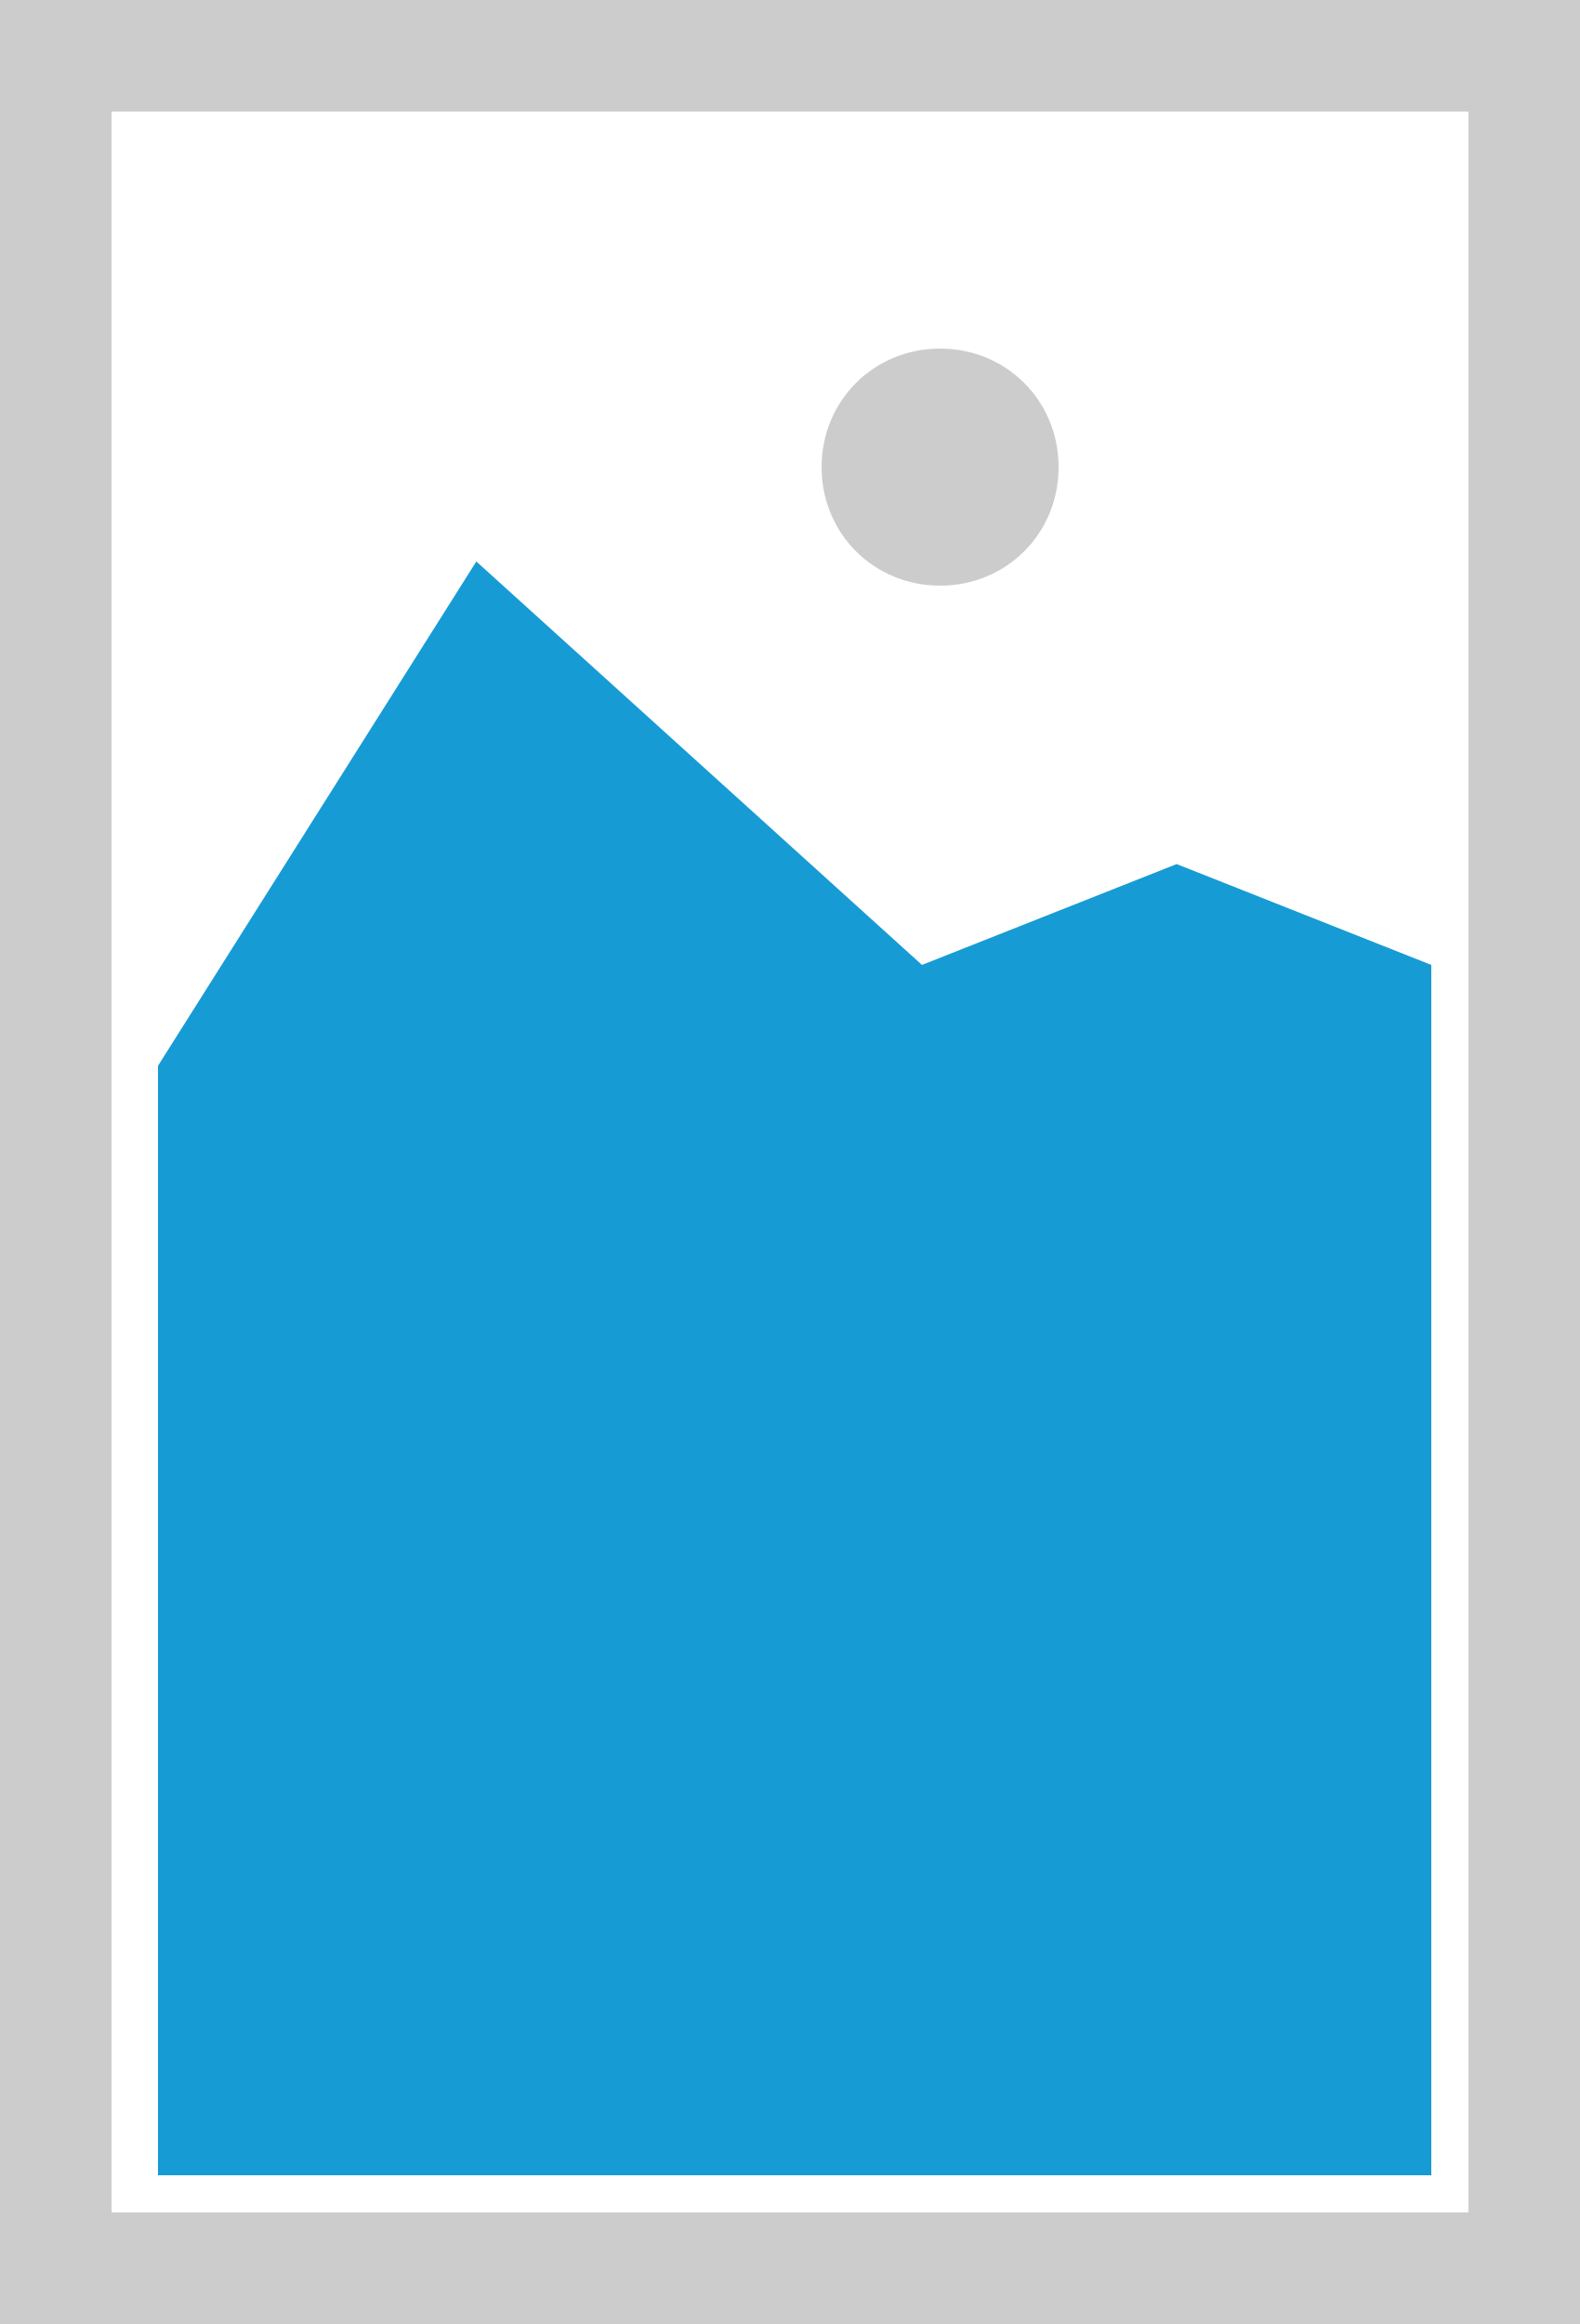
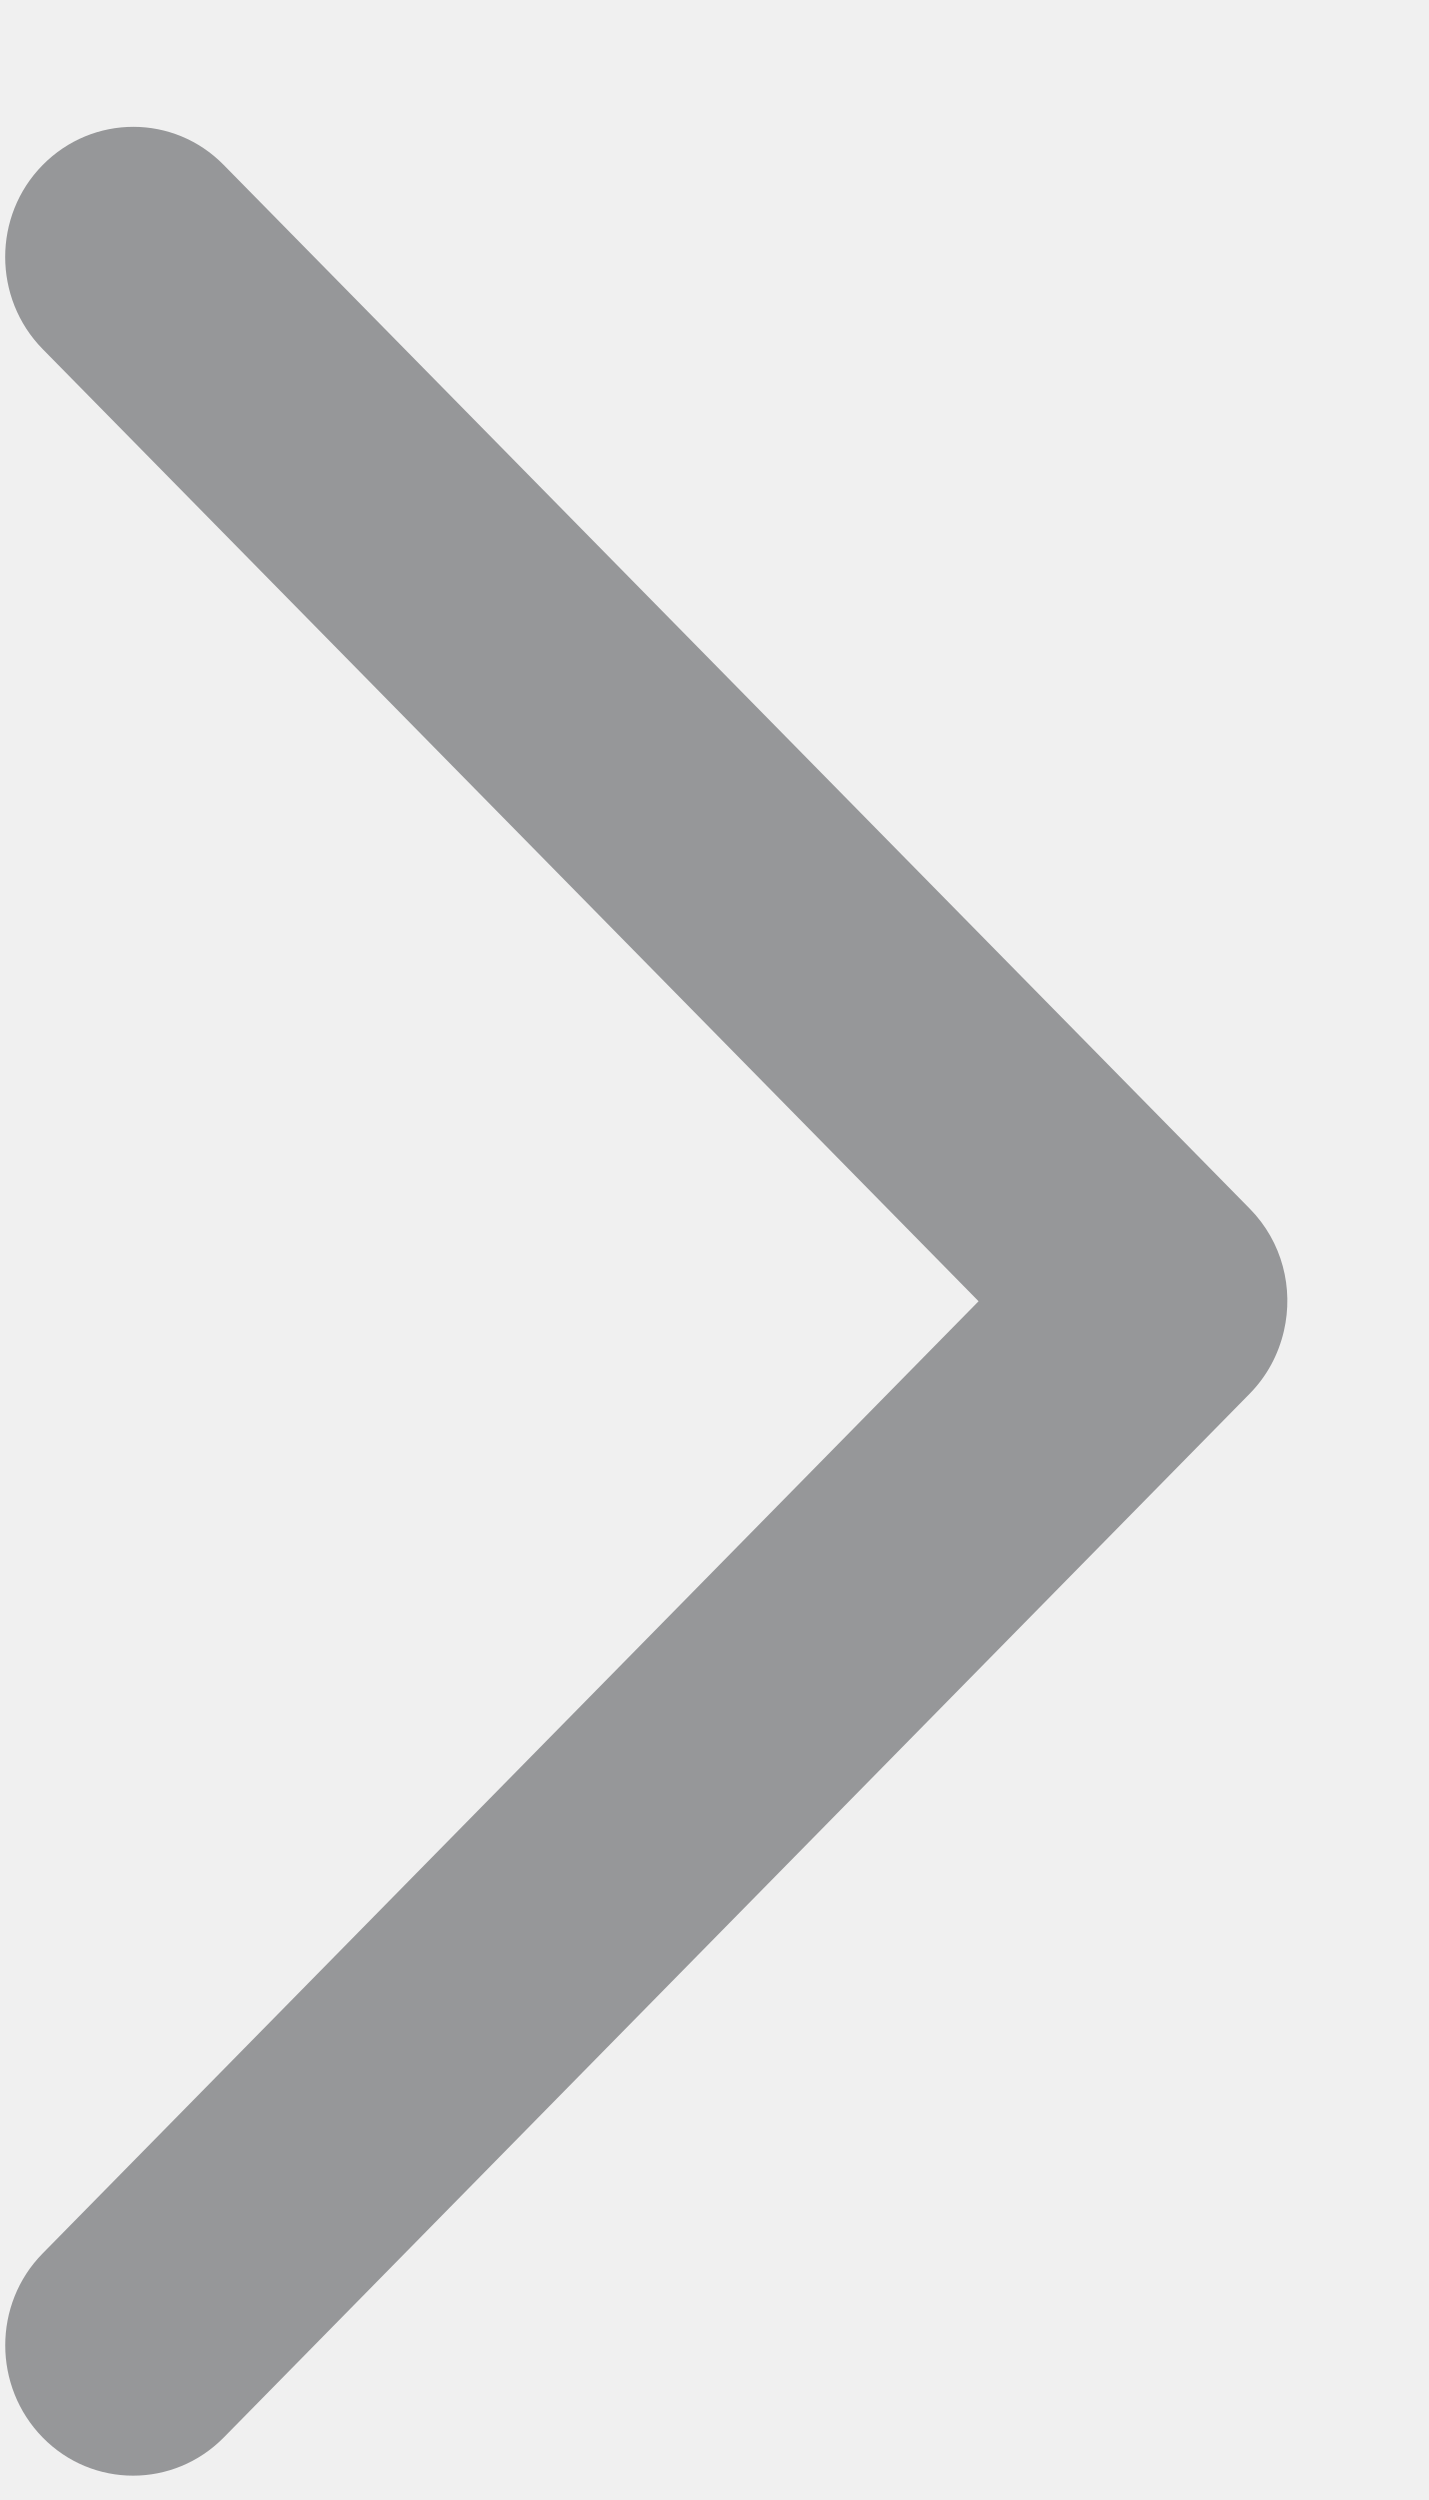
- <svg xmlns="http://www.w3.org/2000/svg" version="1.1" width="170px" height="250px">
-   <g transform="matrix(1 0 0 1 -175 -4001 )">
-     <path d="M 175 4001  L 345 4001  L 345 4251  L 175 4251  L 175 4001  " fill-rule="nonzero" fill="#cccccc" stroke="none" />
-     <path d="M 187 4013  L 333 4013  L 333 4239  L 187 4239  L 187 4013  " fill-rule="nonzero" fill="#ffffff" stroke="none" />
-     <path d="M 276.15 4064  C 269.01 4064  263.4 4058.39  263.4 4051.25  C 263.4 4044.11  269.01 4038.5  276.15 4038.5  C 283.29 4038.5  288.9 4044.11  288.9 4051.25  C 288.9 4058.39  283.29 4064  276.15 4064  " fill-rule="nonzero" fill="#cccccc" stroke="none" />
-     <path d="M 192 4235  L 192 4115.65  L 226.25 4061.4  L 274.2 4104.8  L 301.6 4093.95  L 329 4104.8  L 329 4235  L 192 4235  " fill-rule="nonzero" fill="#169bd5" stroke="none" />
+ <svg xmlns="http://www.w3.org/2000/svg" version="1.1" width="8px" height="14px">
+   <g transform="matrix(1 0 0 1 -351 -15 )">
+     <path d="M 6.999 6.769  C 7.182 6.955  7.245 7.215  7.19 7.453  C 7.159 7.587  7.094 7.707  6.999 7.804  L 1.253 13.65  C 0.972 13.935  0.518 13.935  0.239 13.65  C -0.04 13.365  -0.041 12.903  0.239 12.619  L 5.48 7.287  L 0.239 1.955  C -0.041 1.67  -0.041 1.208  0.239 0.924  C 0.52 0.639  0.974 0.639  1.253 0.924  L 6.999 6.769  Z " fill-rule="nonzero" fill="#969799" stroke="none" transform="matrix(1 0 0 1 351 15 )" />
  </g>
</svg>
